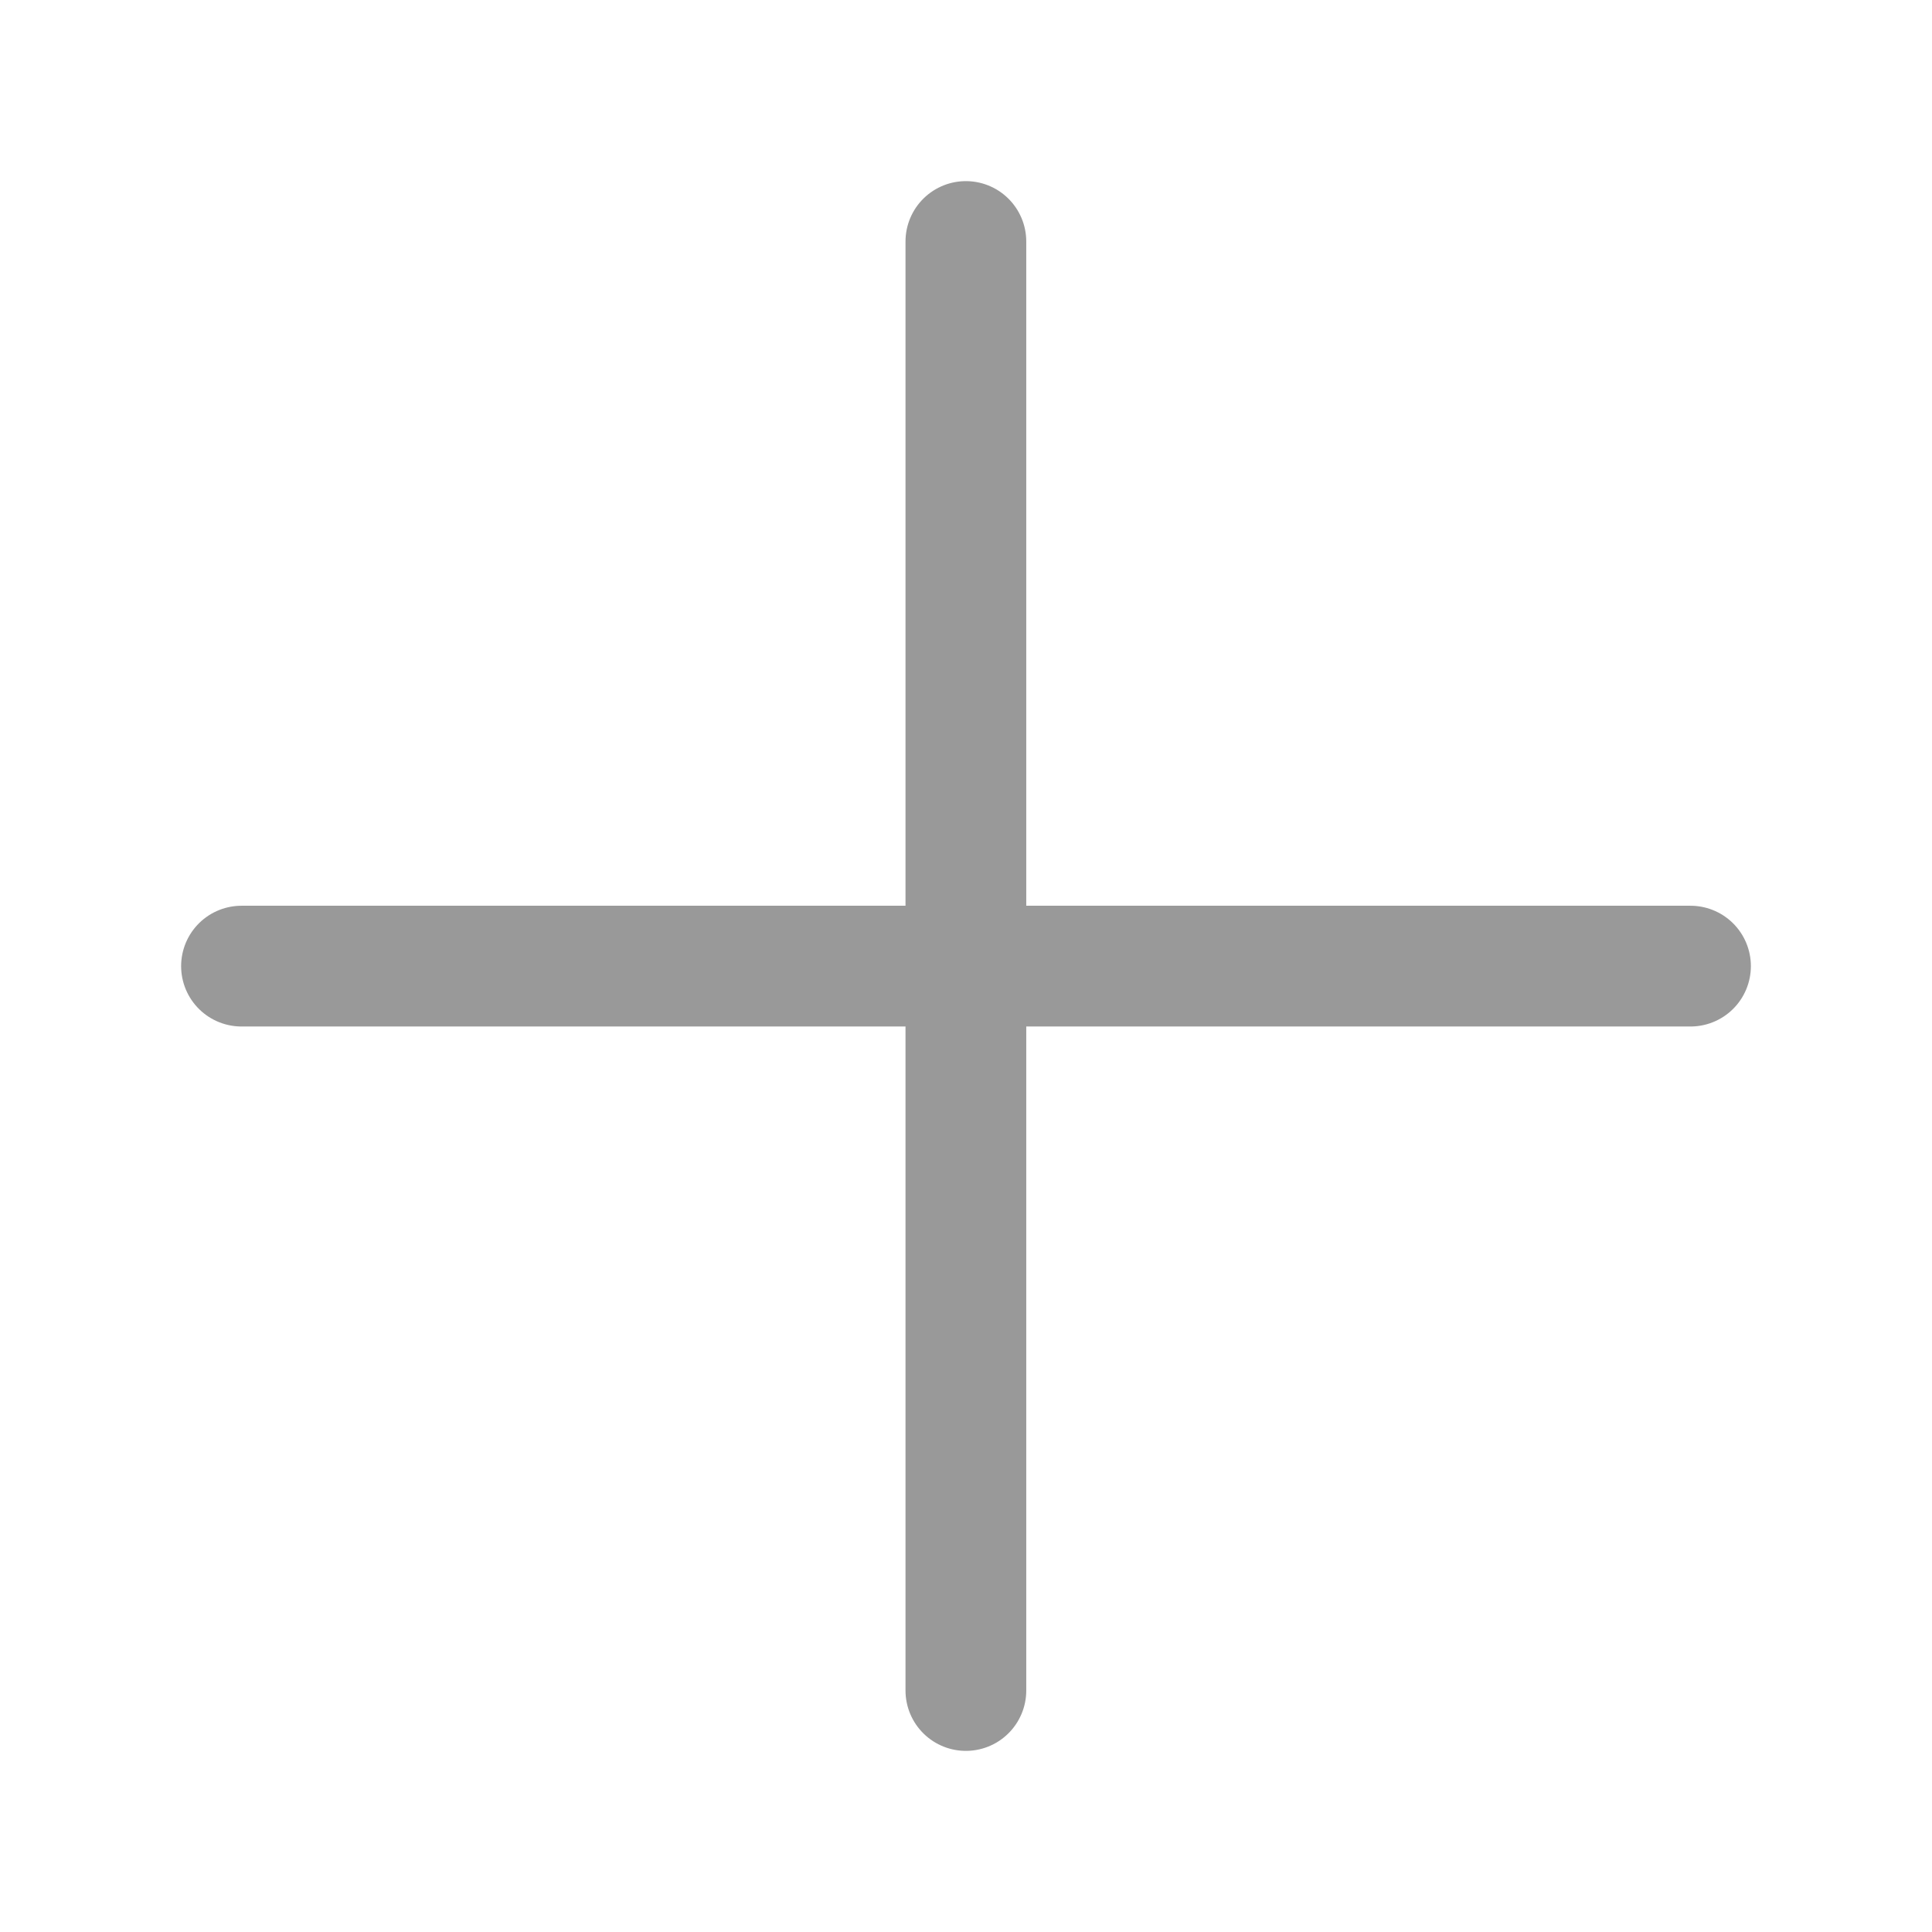
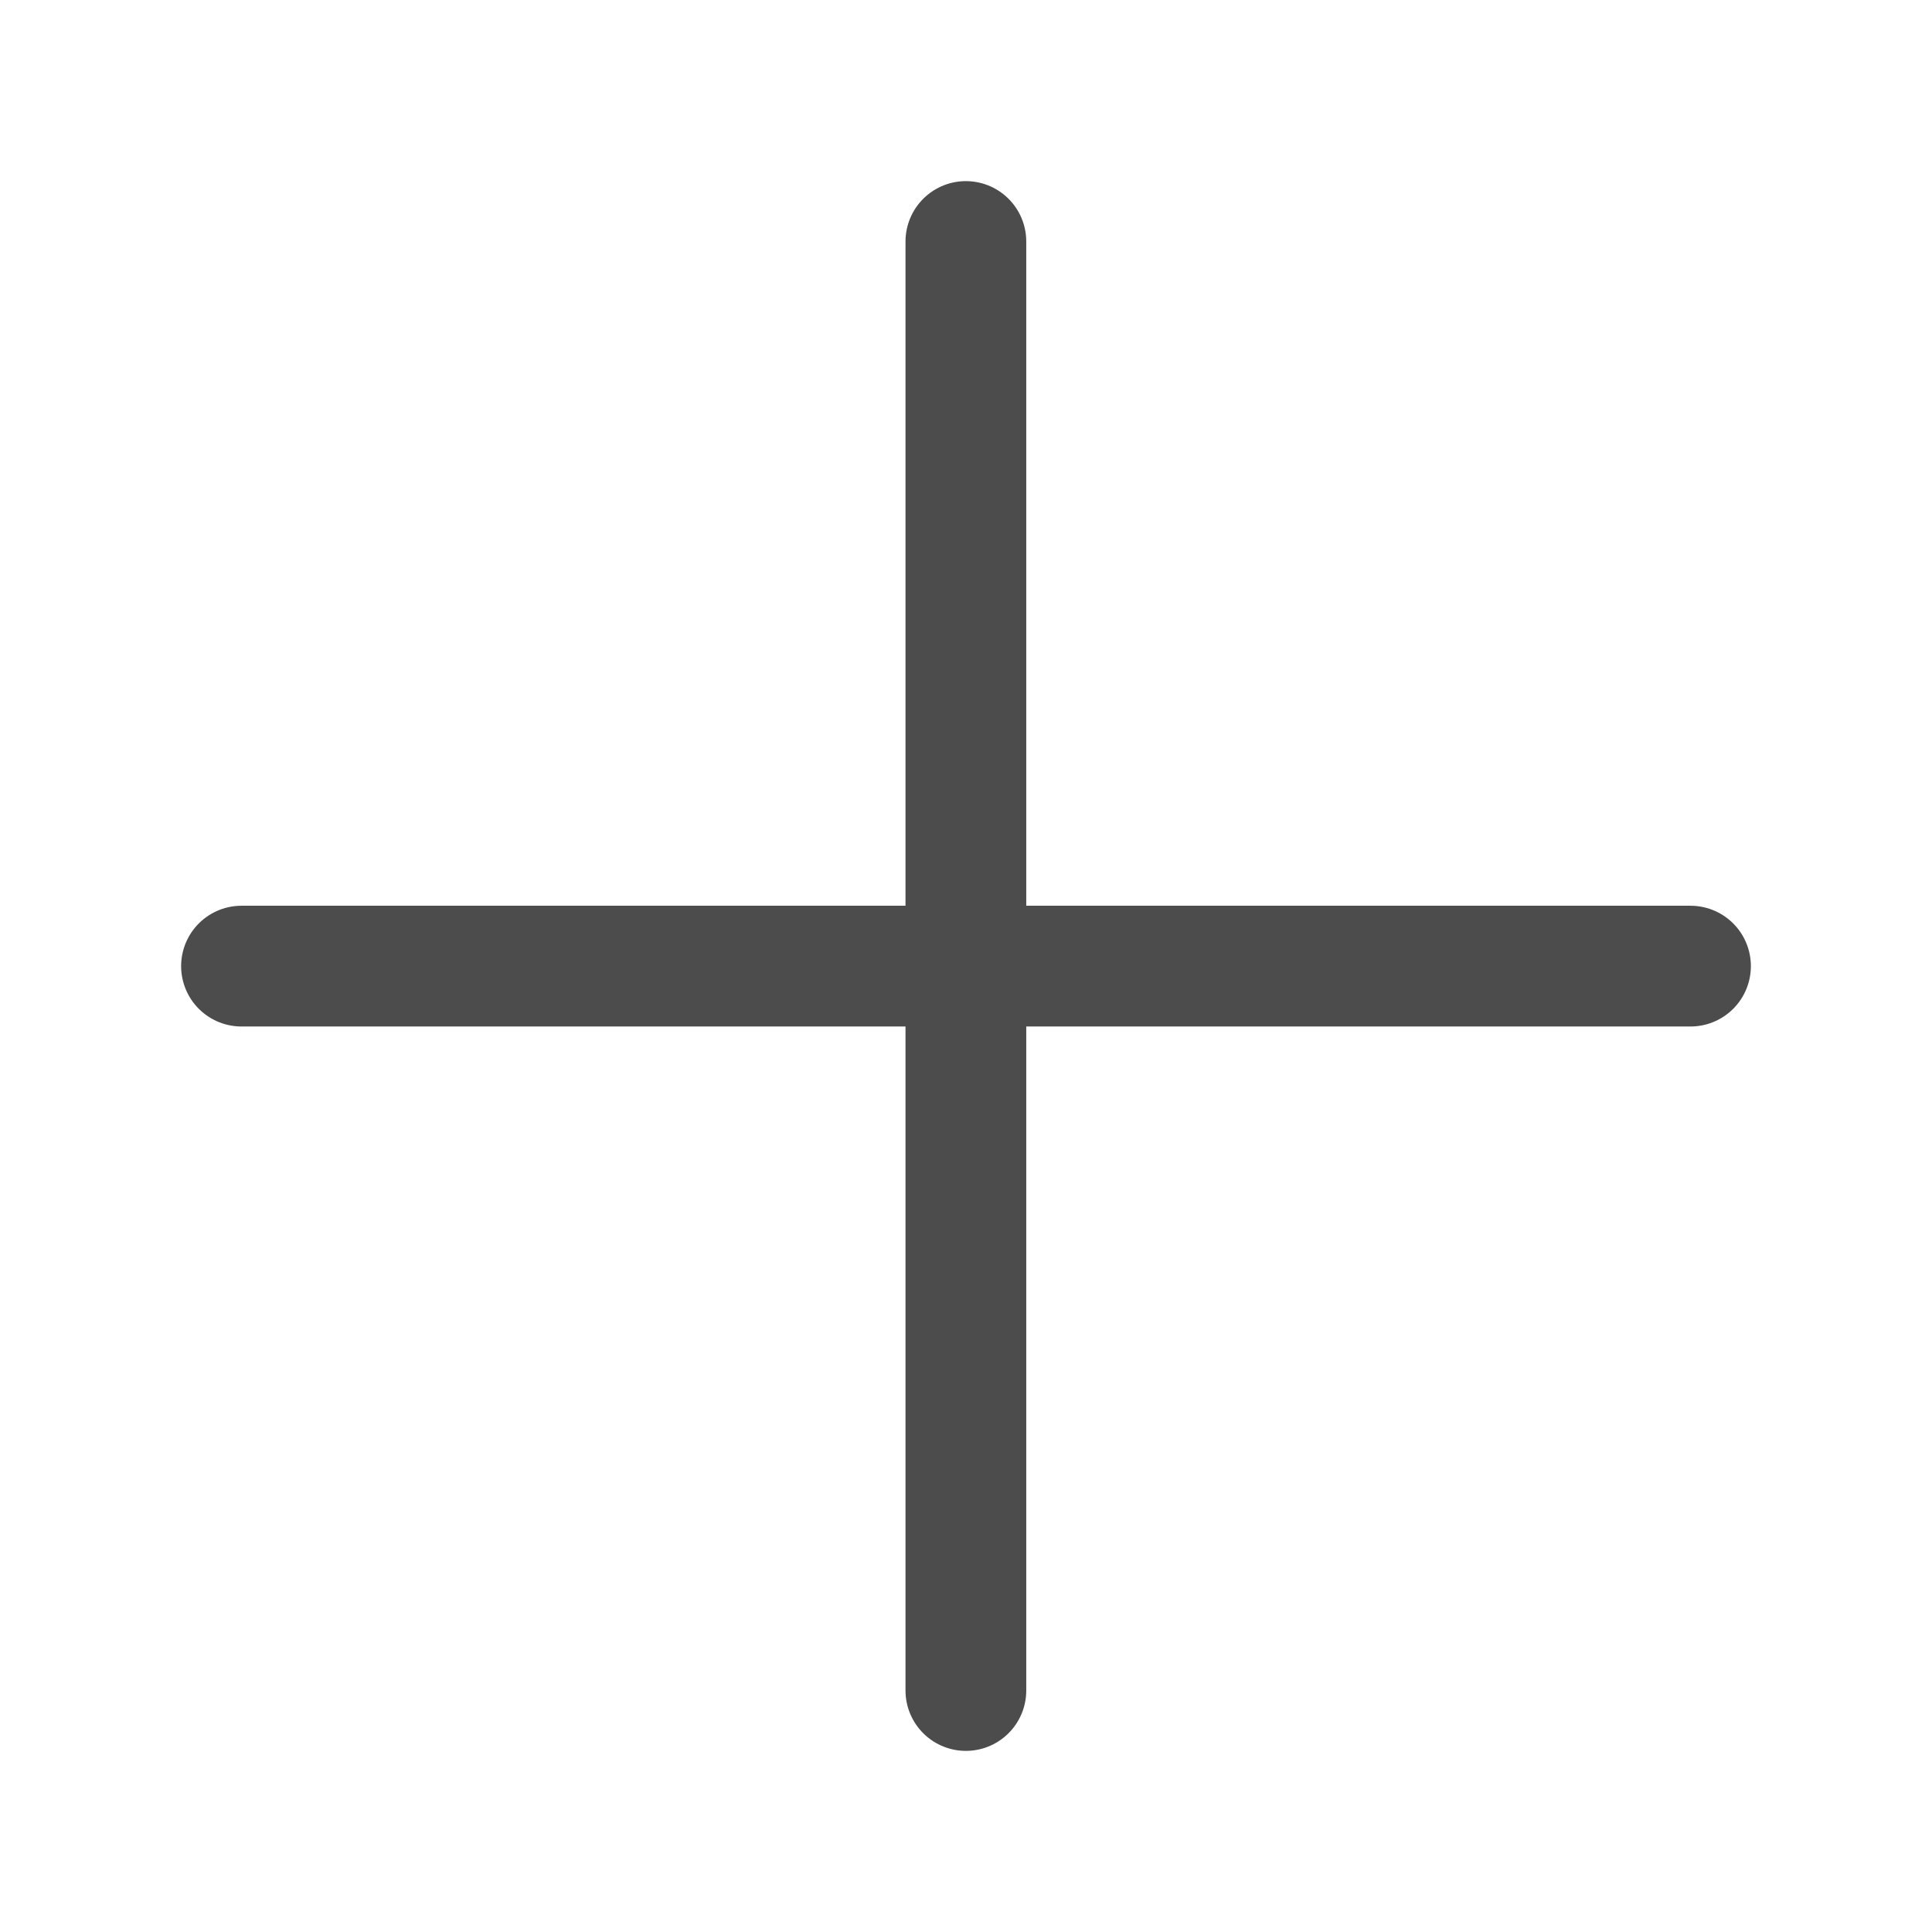
<svg xmlns="http://www.w3.org/2000/svg" width="16" height="16" viewBox="0 0 16 16" fill="none">
-   <path d="M7.999 2V14M14 8.001L2 8.001" stroke="currentColor" stroke-opacity="0.4" stroke-linecap="round" stroke-linejoin="round" />
+   <path d="M7.999 2V14M14 8.001L2 8.001" stroke="currentColor" stroke-opacity="0.7" stroke-linecap="round" stroke-linejoin="round" />
</svg>
